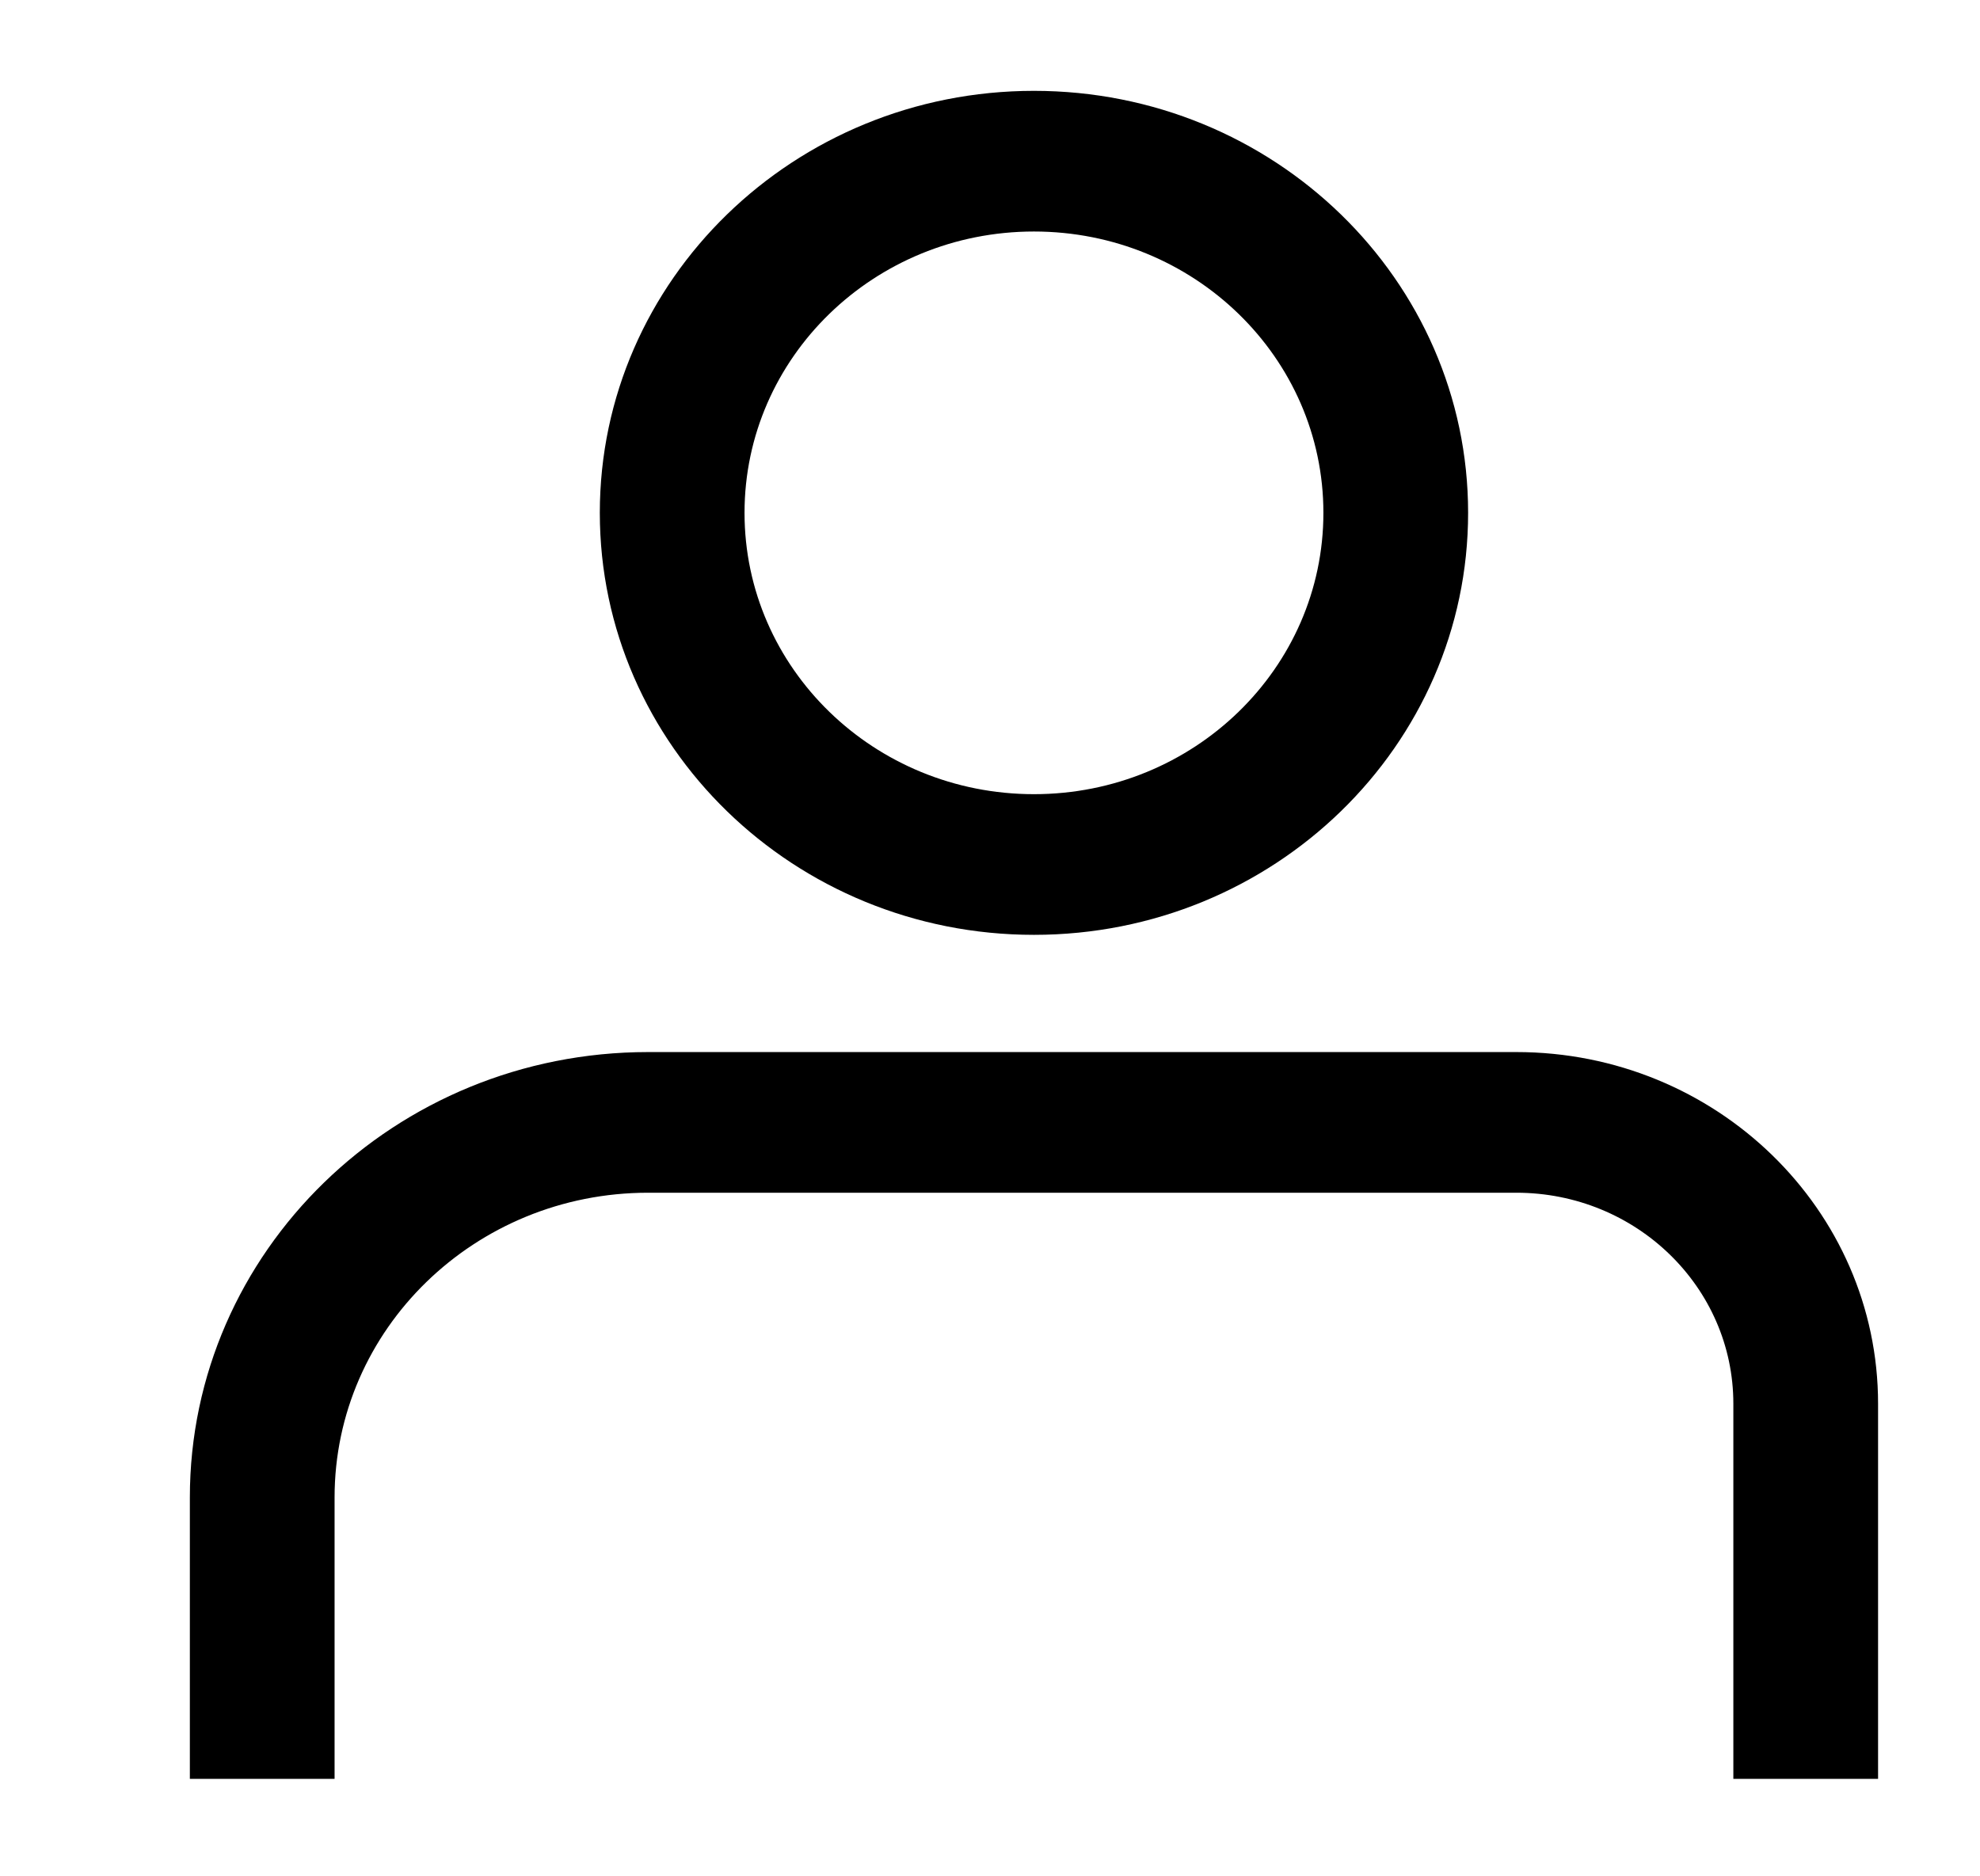
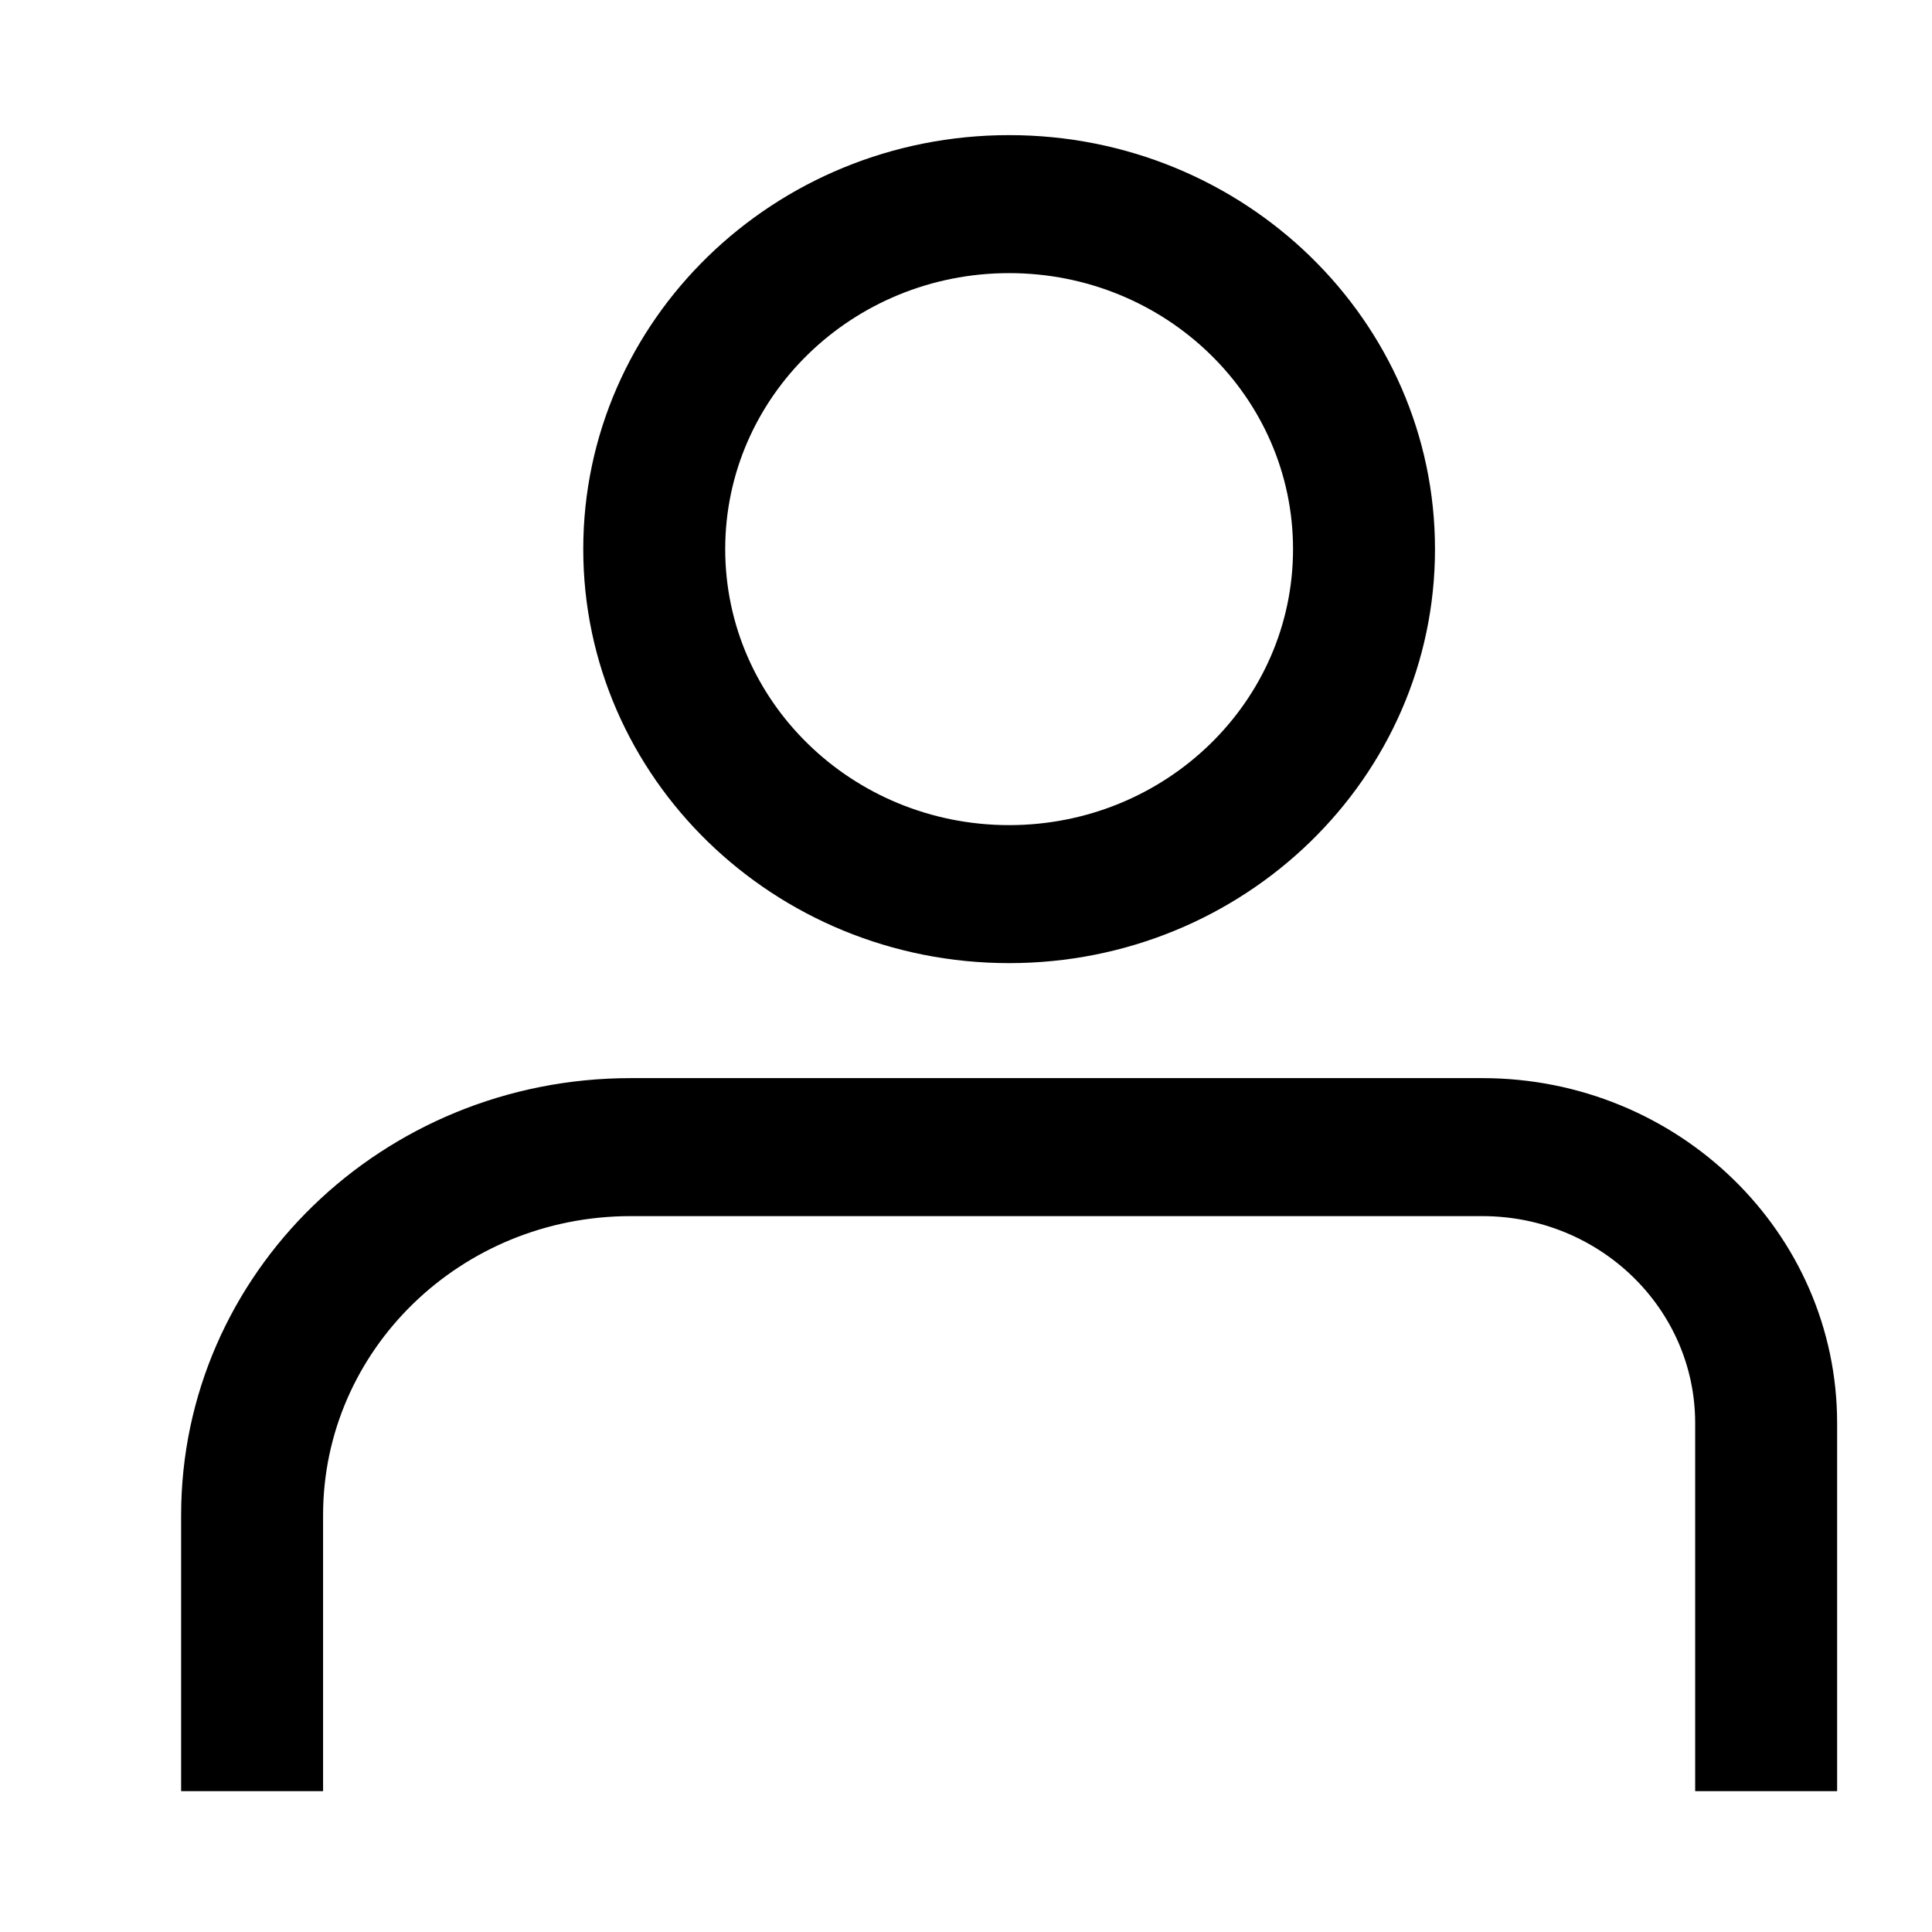
- <svg xmlns="http://www.w3.org/2000/svg" width="19px" height="18px" viewBox="-1 -1 21 20" version="1.1">
+ <svg xmlns="http://www.w3.org/2000/svg" width="24" height="24" viewBox="-1 -1 21 20" version="1.1">
  <g transform="translate(0.96875, -0.03125)" stroke="none" stroke-width="1" fill="currentColor" fill-rule="nonzero">
    <path d="M9,7.5 C10.704,7.5 12.086,6.157 12.086,4.5 C12.086,2.843 10.704,1.5 9,1.5 C7.296,1.5 5.914,2.843 5.914,4.5 C5.914,6.157 7.296,7.5 9,7.5 Z M9,9 C6.444,9 4.371,6.985 4.371,4.5 C4.371,2.015 6.444,0 9,0 C11.556,0 13.629,2.015 13.629,4.5 C13.629,6.985 11.556,9 9,9 Z M1.543,18 L0,18 L0,15 C0,12.377 2.187,10.25 4.886,10.25 L14.143,10.25 C16.273,10.25 18,11.929 18,14 L18,18 L16.457,18 L16.457,14 C16.457,12.757 15.421,11.75 14.143,11.75 L4.886,11.75 C3.04,11.75 1.543,13.205 1.543,15 L1.543,18 Z" />
  </g>
</svg>
